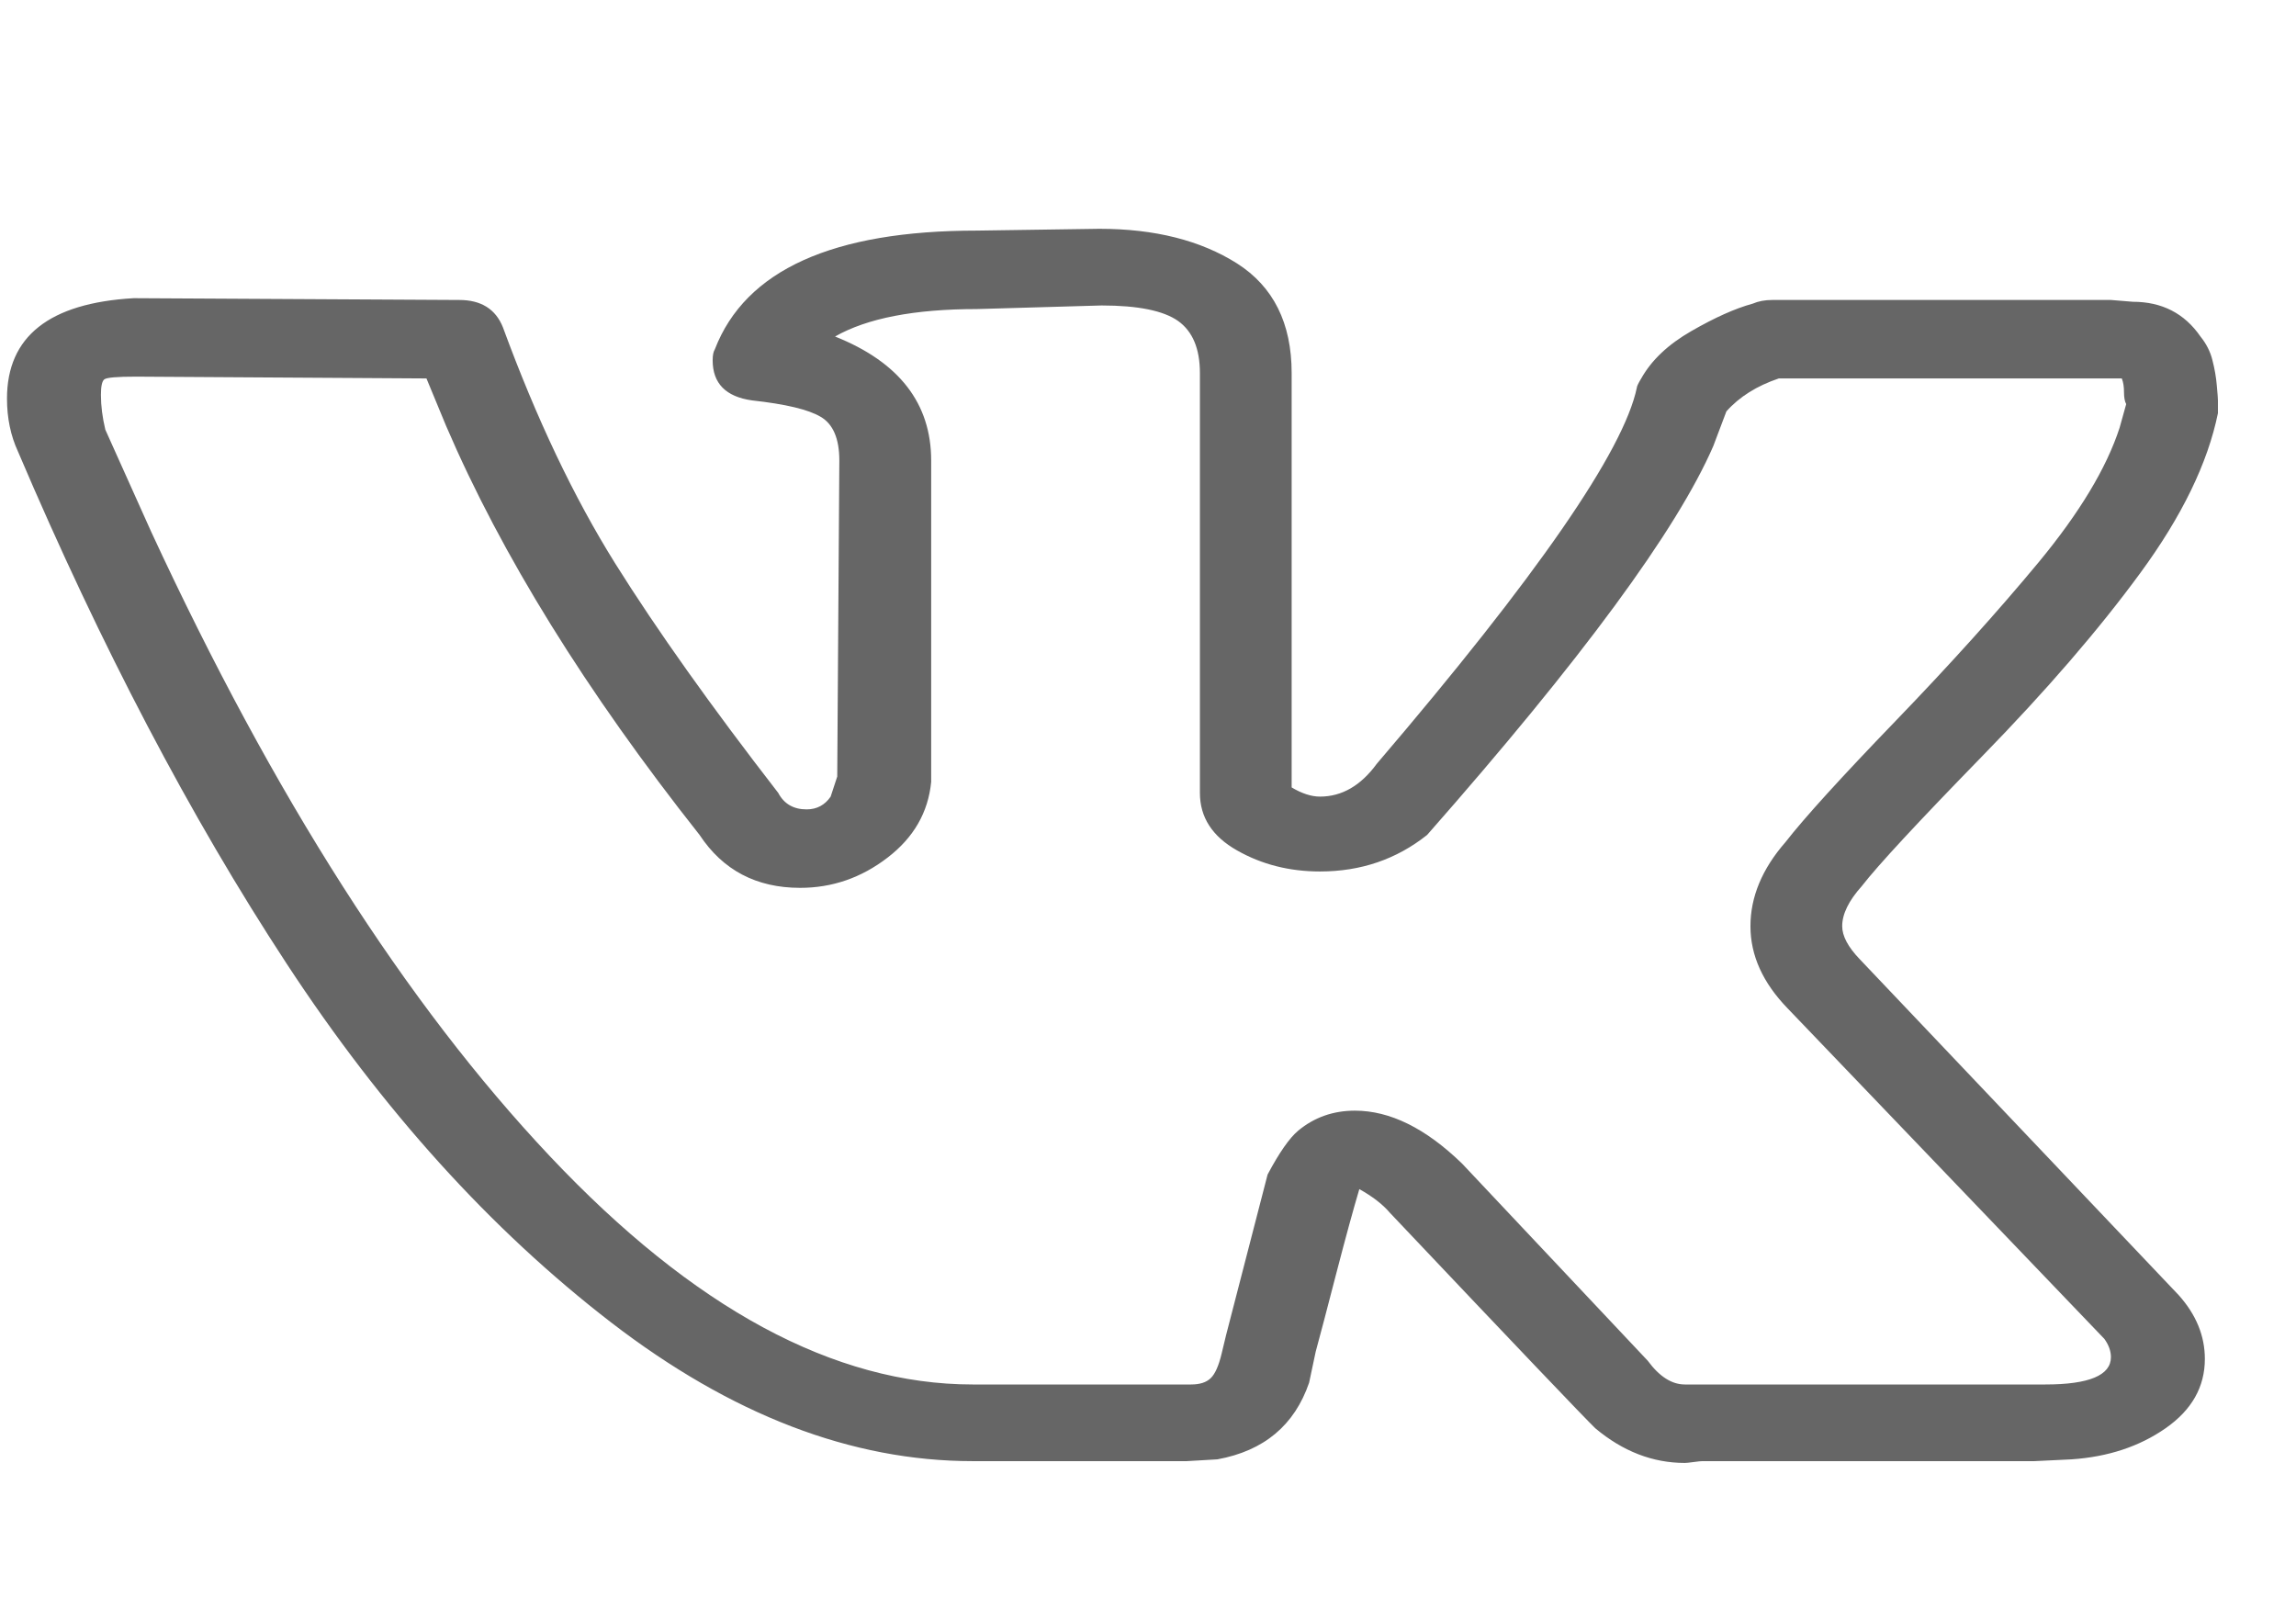
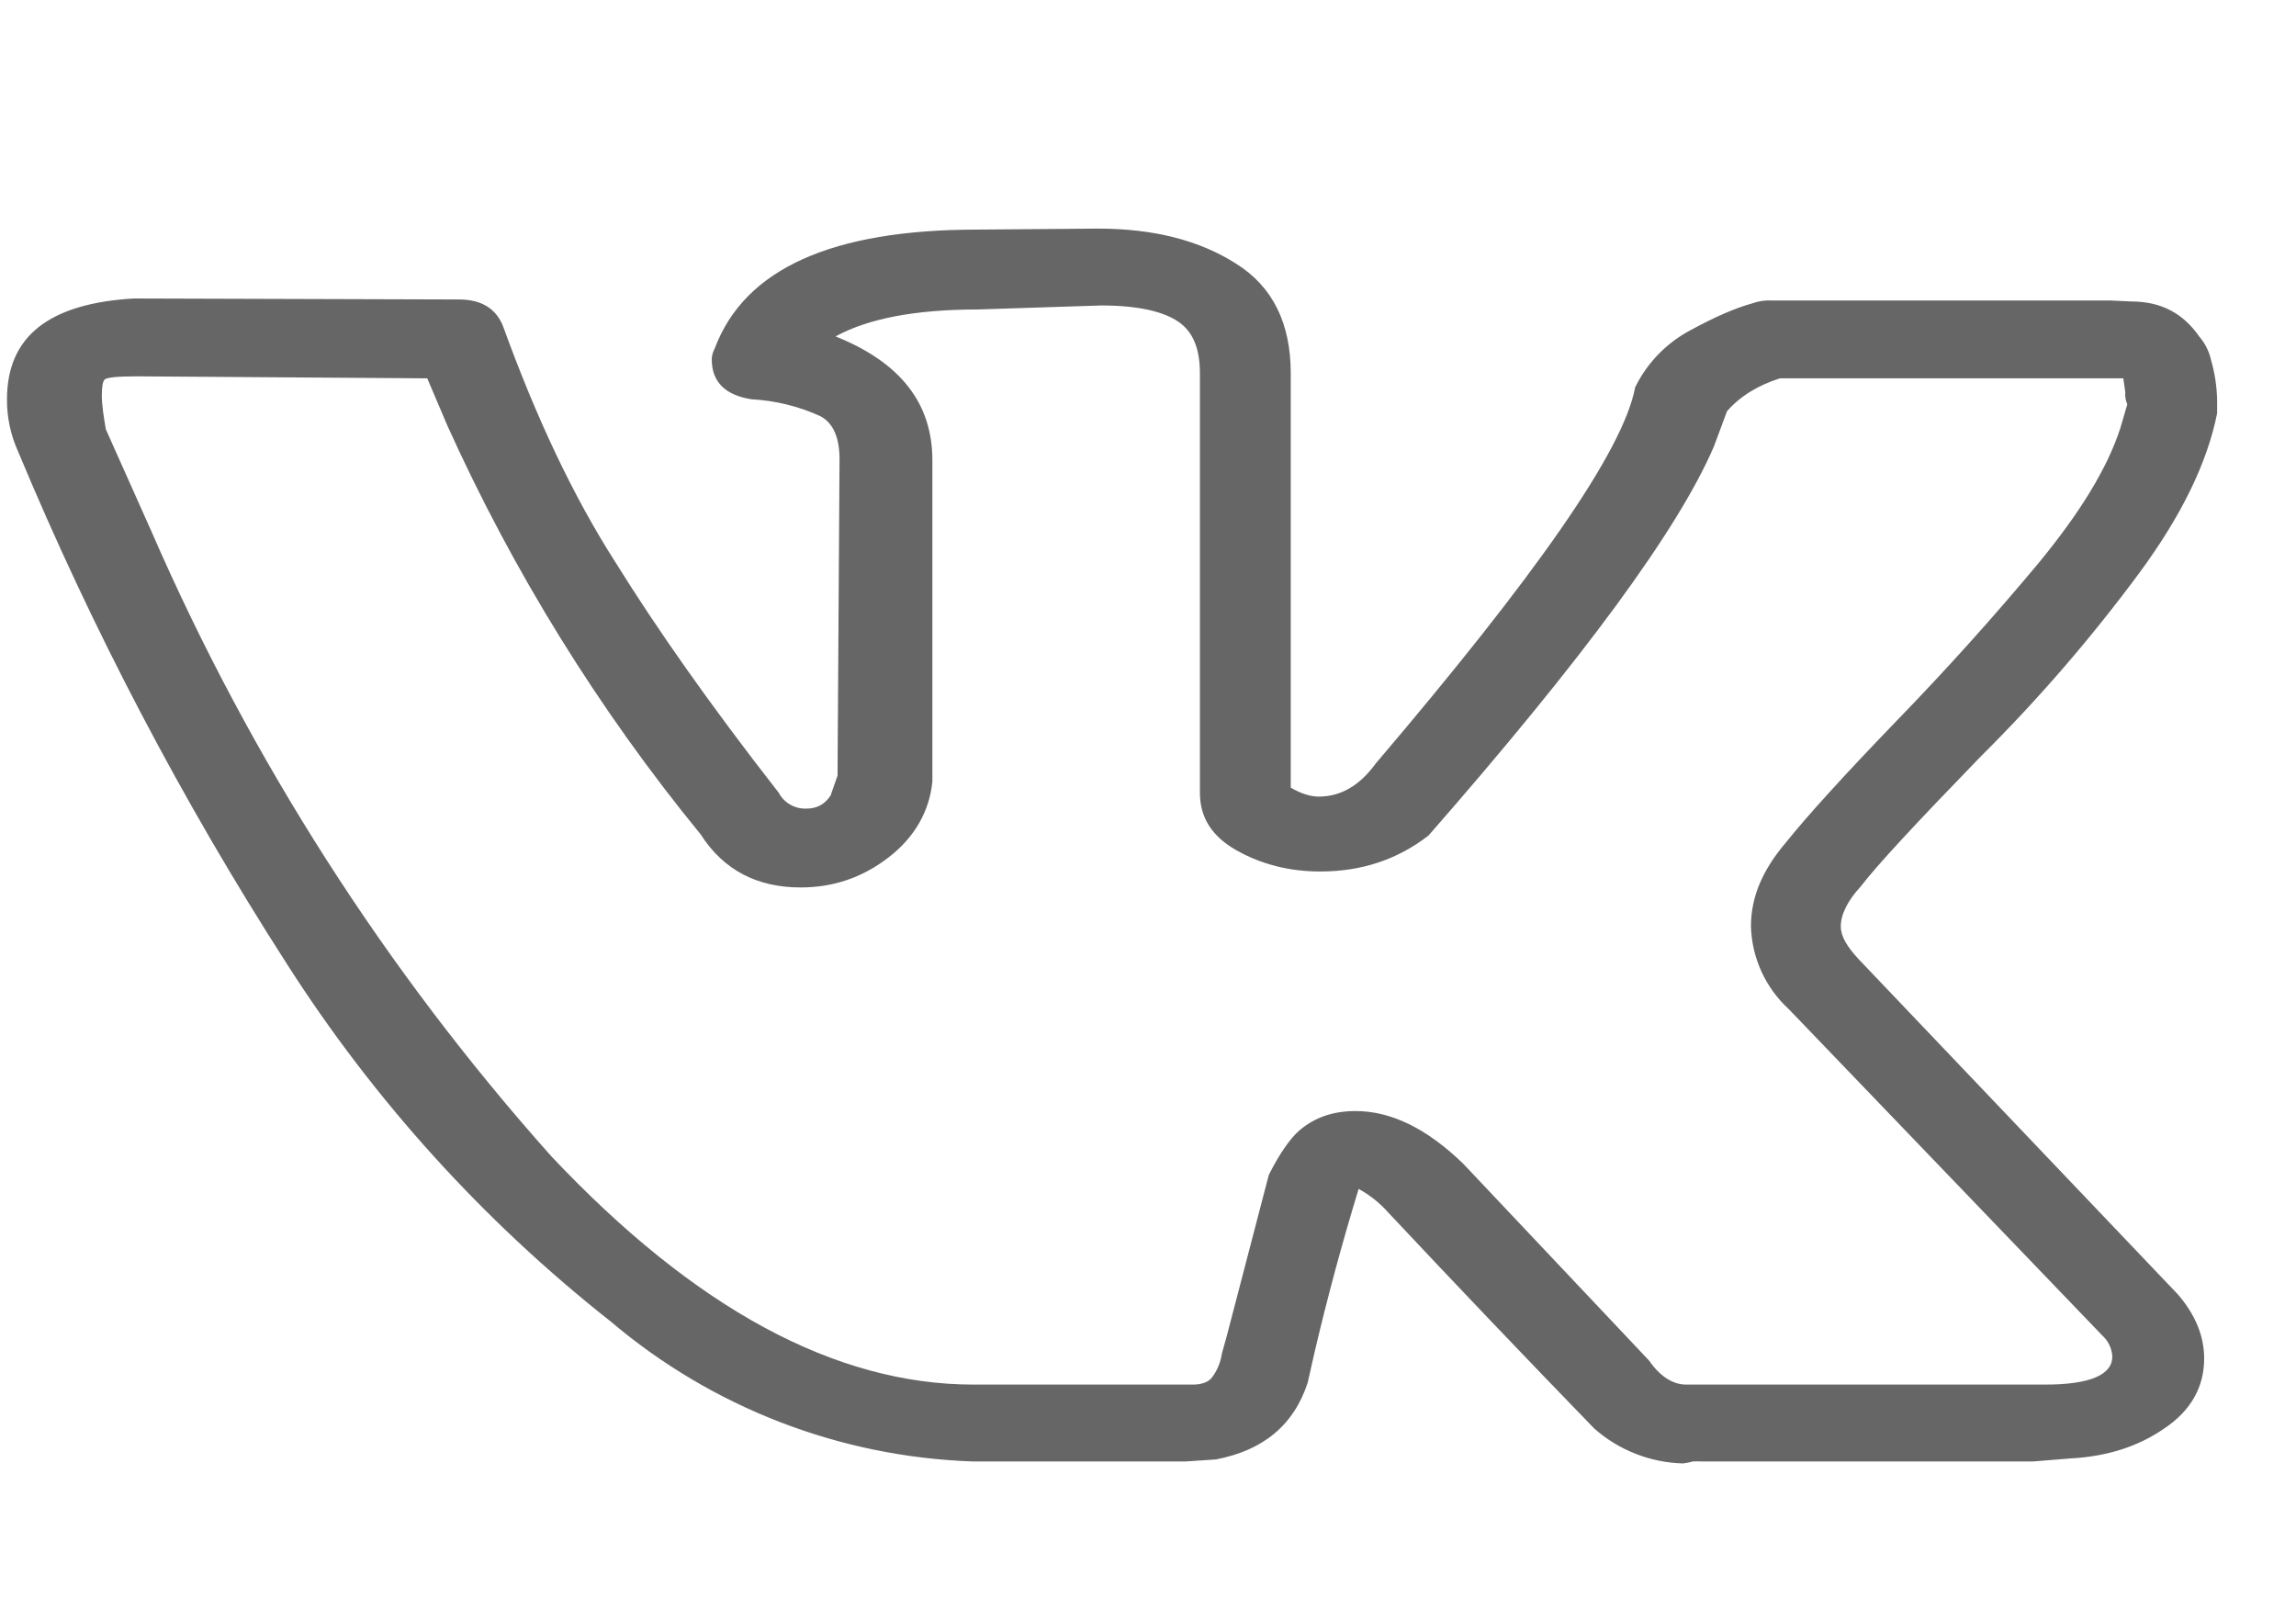
- <svg xmlns="http://www.w3.org/2000/svg" width="23" height="16" viewBox="0 0 23 16" fill="none">
-   <path d="M0.07 3.993C0.07 3.371 0.493 3.036 1.339 2.987L4.6 3.005C4.819 3.005 4.965 3.096 5.038 3.279C5.374 4.194 5.749 4.983 6.165 5.648C6.581 6.312 7.125 7.077 7.796 7.943C7.854 8.053 7.949 8.108 8.08 8.108C8.182 8.108 8.263 8.065 8.321 7.98L8.387 7.779L8.408 4.614C8.408 4.395 8.346 4.249 8.222 4.176C8.098 4.102 7.869 4.048 7.533 4.011C7.27 3.974 7.139 3.84 7.139 3.609C7.139 3.56 7.146 3.523 7.161 3.499C7.467 2.706 8.343 2.31 9.787 2.31L11.013 2.292C11.567 2.292 12.027 2.408 12.392 2.639C12.756 2.871 12.939 3.237 12.939 3.737V7.888C13.041 7.949 13.136 7.98 13.223 7.98C13.442 7.98 13.632 7.87 13.792 7.651C15.397 5.773 16.265 4.517 16.397 3.883C16.397 3.871 16.411 3.84 16.441 3.791C16.543 3.609 16.71 3.45 16.944 3.316C17.177 3.182 17.381 3.09 17.557 3.042C17.615 3.017 17.681 3.005 17.754 3.005H21.146L21.365 3.023C21.657 3.023 21.883 3.139 22.043 3.371C22.102 3.444 22.142 3.523 22.163 3.609C22.185 3.694 22.2 3.779 22.207 3.865C22.215 3.95 22.218 3.999 22.218 4.011V4.139C22.116 4.639 21.857 5.172 21.441 5.739C21.026 6.306 20.497 6.919 19.855 7.577C19.213 8.236 18.811 8.669 18.651 8.876C18.52 9.022 18.454 9.156 18.454 9.278C18.454 9.376 18.512 9.486 18.629 9.608L21.824 12.973C21.999 13.168 22.087 13.381 22.087 13.613C22.087 13.893 21.956 14.125 21.693 14.308C21.43 14.491 21.117 14.594 20.752 14.619L20.38 14.637H17.053C17.039 14.637 17.009 14.64 16.966 14.646C16.922 14.652 16.893 14.655 16.878 14.655C16.557 14.655 16.258 14.54 15.981 14.308C15.879 14.21 15.193 13.491 13.924 12.15C13.851 12.064 13.748 11.985 13.617 11.912C13.559 12.107 13.482 12.387 13.387 12.753C13.293 13.119 13.223 13.381 13.18 13.54L13.114 13.851C12.968 14.277 12.662 14.534 12.195 14.619L11.888 14.637H9.743C8.532 14.637 7.325 14.174 6.121 13.247C4.918 12.32 3.834 11.123 2.871 9.653C1.908 8.184 1.011 6.474 0.18 4.523C0.107 4.365 0.07 4.188 0.07 3.993ZM13.223 8.73C12.917 8.73 12.64 8.66 12.392 8.519C12.144 8.379 12.02 8.187 12.02 7.943V3.737C12.02 3.493 11.947 3.319 11.801 3.215C11.655 3.112 11.399 3.06 11.035 3.06L9.787 3.096C9.16 3.096 8.686 3.188 8.365 3.371C9.007 3.627 9.328 4.041 9.328 4.614V7.833C9.298 8.138 9.153 8.391 8.89 8.592C8.627 8.794 8.336 8.894 8.015 8.894C7.577 8.894 7.241 8.717 7.008 8.364C5.87 6.925 5.024 5.559 4.469 4.267L4.272 3.791L1.361 3.773C1.172 3.773 1.066 3.782 1.044 3.801C1.022 3.819 1.011 3.871 1.011 3.956C1.011 4.066 1.026 4.182 1.055 4.304L1.515 5.328C2.74 7.974 4.071 10.059 5.509 11.583C6.946 13.107 8.357 13.869 9.743 13.869H11.932C12.02 13.869 12.085 13.848 12.129 13.805C12.173 13.762 12.209 13.68 12.238 13.558L12.282 13.375L12.698 11.766C12.815 11.546 12.917 11.4 13.004 11.327C13.165 11.193 13.355 11.126 13.573 11.126C13.924 11.126 14.281 11.302 14.646 11.656L16.506 13.631C16.623 13.79 16.747 13.869 16.878 13.869H20.489C20.927 13.869 21.146 13.777 21.146 13.595C21.146 13.534 21.124 13.473 21.08 13.412L17.907 10.101C17.659 9.845 17.535 9.571 17.535 9.278C17.535 8.986 17.651 8.705 17.885 8.437C18.075 8.193 18.443 7.788 18.99 7.221C19.537 6.654 20.015 6.123 20.424 5.63C20.832 5.136 21.102 4.688 21.233 4.285L21.299 4.048C21.285 4.023 21.277 3.984 21.277 3.929C21.277 3.874 21.27 3.828 21.255 3.791H17.819C17.6 3.865 17.425 3.974 17.294 4.121L17.163 4.468C16.798 5.309 15.842 6.608 14.296 8.364C13.989 8.608 13.632 8.73 13.223 8.73Z" fill="#666666" />
+ <svg viewBox="0 0 23 16" fill="none">
+   <path d="M.07 4c0-.63.42-.96 1.27-1.01L4.6 3c.22 0 .37.09.44.27.33.91.7 1.7 1.13 2.37.41.66.95 1.43 1.63 2.3a.3.3 0 0 0 .28.16c.1 0 .18-.04.24-.13l.07-.2.02-3.17c0-.21-.06-.36-.19-.43A1.9 1.9 0 0 0 7.53 4c-.26-.04-.4-.17-.4-.4 0-.05.02-.09.03-.11.3-.8 1.18-1.19 2.63-1.19L11 2.29c.56 0 1.02.12 1.38.35.37.23.55.6.55 1.1v4.15c.1.06.2.09.28.09.22 0 .41-.11.57-.33 1.6-1.88 2.48-3.13 2.6-3.77a1.29 1.29 0 0 1 .55-.57c.24-.13.44-.22.62-.27a.5.5 0 0 1 .2-.03h3.39l.21.01c.3 0 .52.12.68.35.06.07.1.15.12.24a1.57 1.57 0 0 1 .06.4v.13c-.1.5-.36 1.03-.78 1.6a16 16 0 0 1-1.59 1.84c-.64.66-1.04 1.09-1.2 1.3-.13.14-.2.28-.2.4 0 .1.06.2.18.33l3.2 3.36c.17.2.26.41.26.64 0 .28-.13.52-.4.7-.26.18-.57.28-.94.3l-.37.03h-3.33a.8.8 0 0 0-.08 0 .8.8 0 0 1-.1.02 1.4 1.4 0 0 1-.89-.35 182 182 0 0 1-2.06-2.16 1.1 1.1 0 0 0-.3-.24 25.63 25.63 0 0 0-.44 1.63l-.07.31c-.14.43-.45.68-.92.77l-.3.02H9.74a5.92 5.92 0 0 1-3.62-1.4 14.5 14.5 0 0 1-3.25-3.59A32.9 32.9 0 0 1 .18 4.52 1.24 1.24 0 0 1 .07 4Zm13.15 4.73c-.3 0-.58-.07-.83-.21-.25-.14-.37-.33-.37-.58v-4.2c0-.25-.07-.42-.22-.52-.15-.1-.4-.16-.77-.16L9.8 3.1c-.63 0-1.1.09-1.43.27.65.26.97.67.97 1.24v3.22c-.03.3-.18.56-.44.76-.26.2-.55.3-.88.3-.43 0-.77-.17-1-.53a18.47 18.47 0 0 1-2.54-4.1l-.2-.47-2.9-.02c-.2 0-.3.01-.33.03-.02.02-.03.07-.03.16 0 .1.02.22.04.34l.46 1.03a23.46 23.46 0 0 0 4 6.25c1.44 1.53 2.85 2.29 4.23 2.29h2.2c.08 0 .15-.02.19-.07a.52.52 0 0 0 .1-.24l.05-.18.42-1.61c.11-.22.22-.37.3-.44.16-.14.35-.2.57-.2.35 0 .71.17 1.08.53l1.86 1.97c.11.16.24.24.37.24h3.6c.45 0 .67-.1.67-.28a.31.31 0 0 0-.07-.18l-3.17-3.3a1.17 1.17 0 0 1-.38-.83c0-.3.12-.57.35-.84.2-.25.56-.65 1.11-1.22a28.2 28.2 0 0 0 1.43-1.59c.41-.5.68-.94.81-1.34l.07-.24a.24.24 0 0 1-.02-.12l-.02-.14h-3.44c-.22.07-.4.18-.53.33l-.13.35c-.36.84-1.32 2.14-2.86 3.9-.31.24-.67.36-1.08.36Z" fill="#666" />
</svg>
